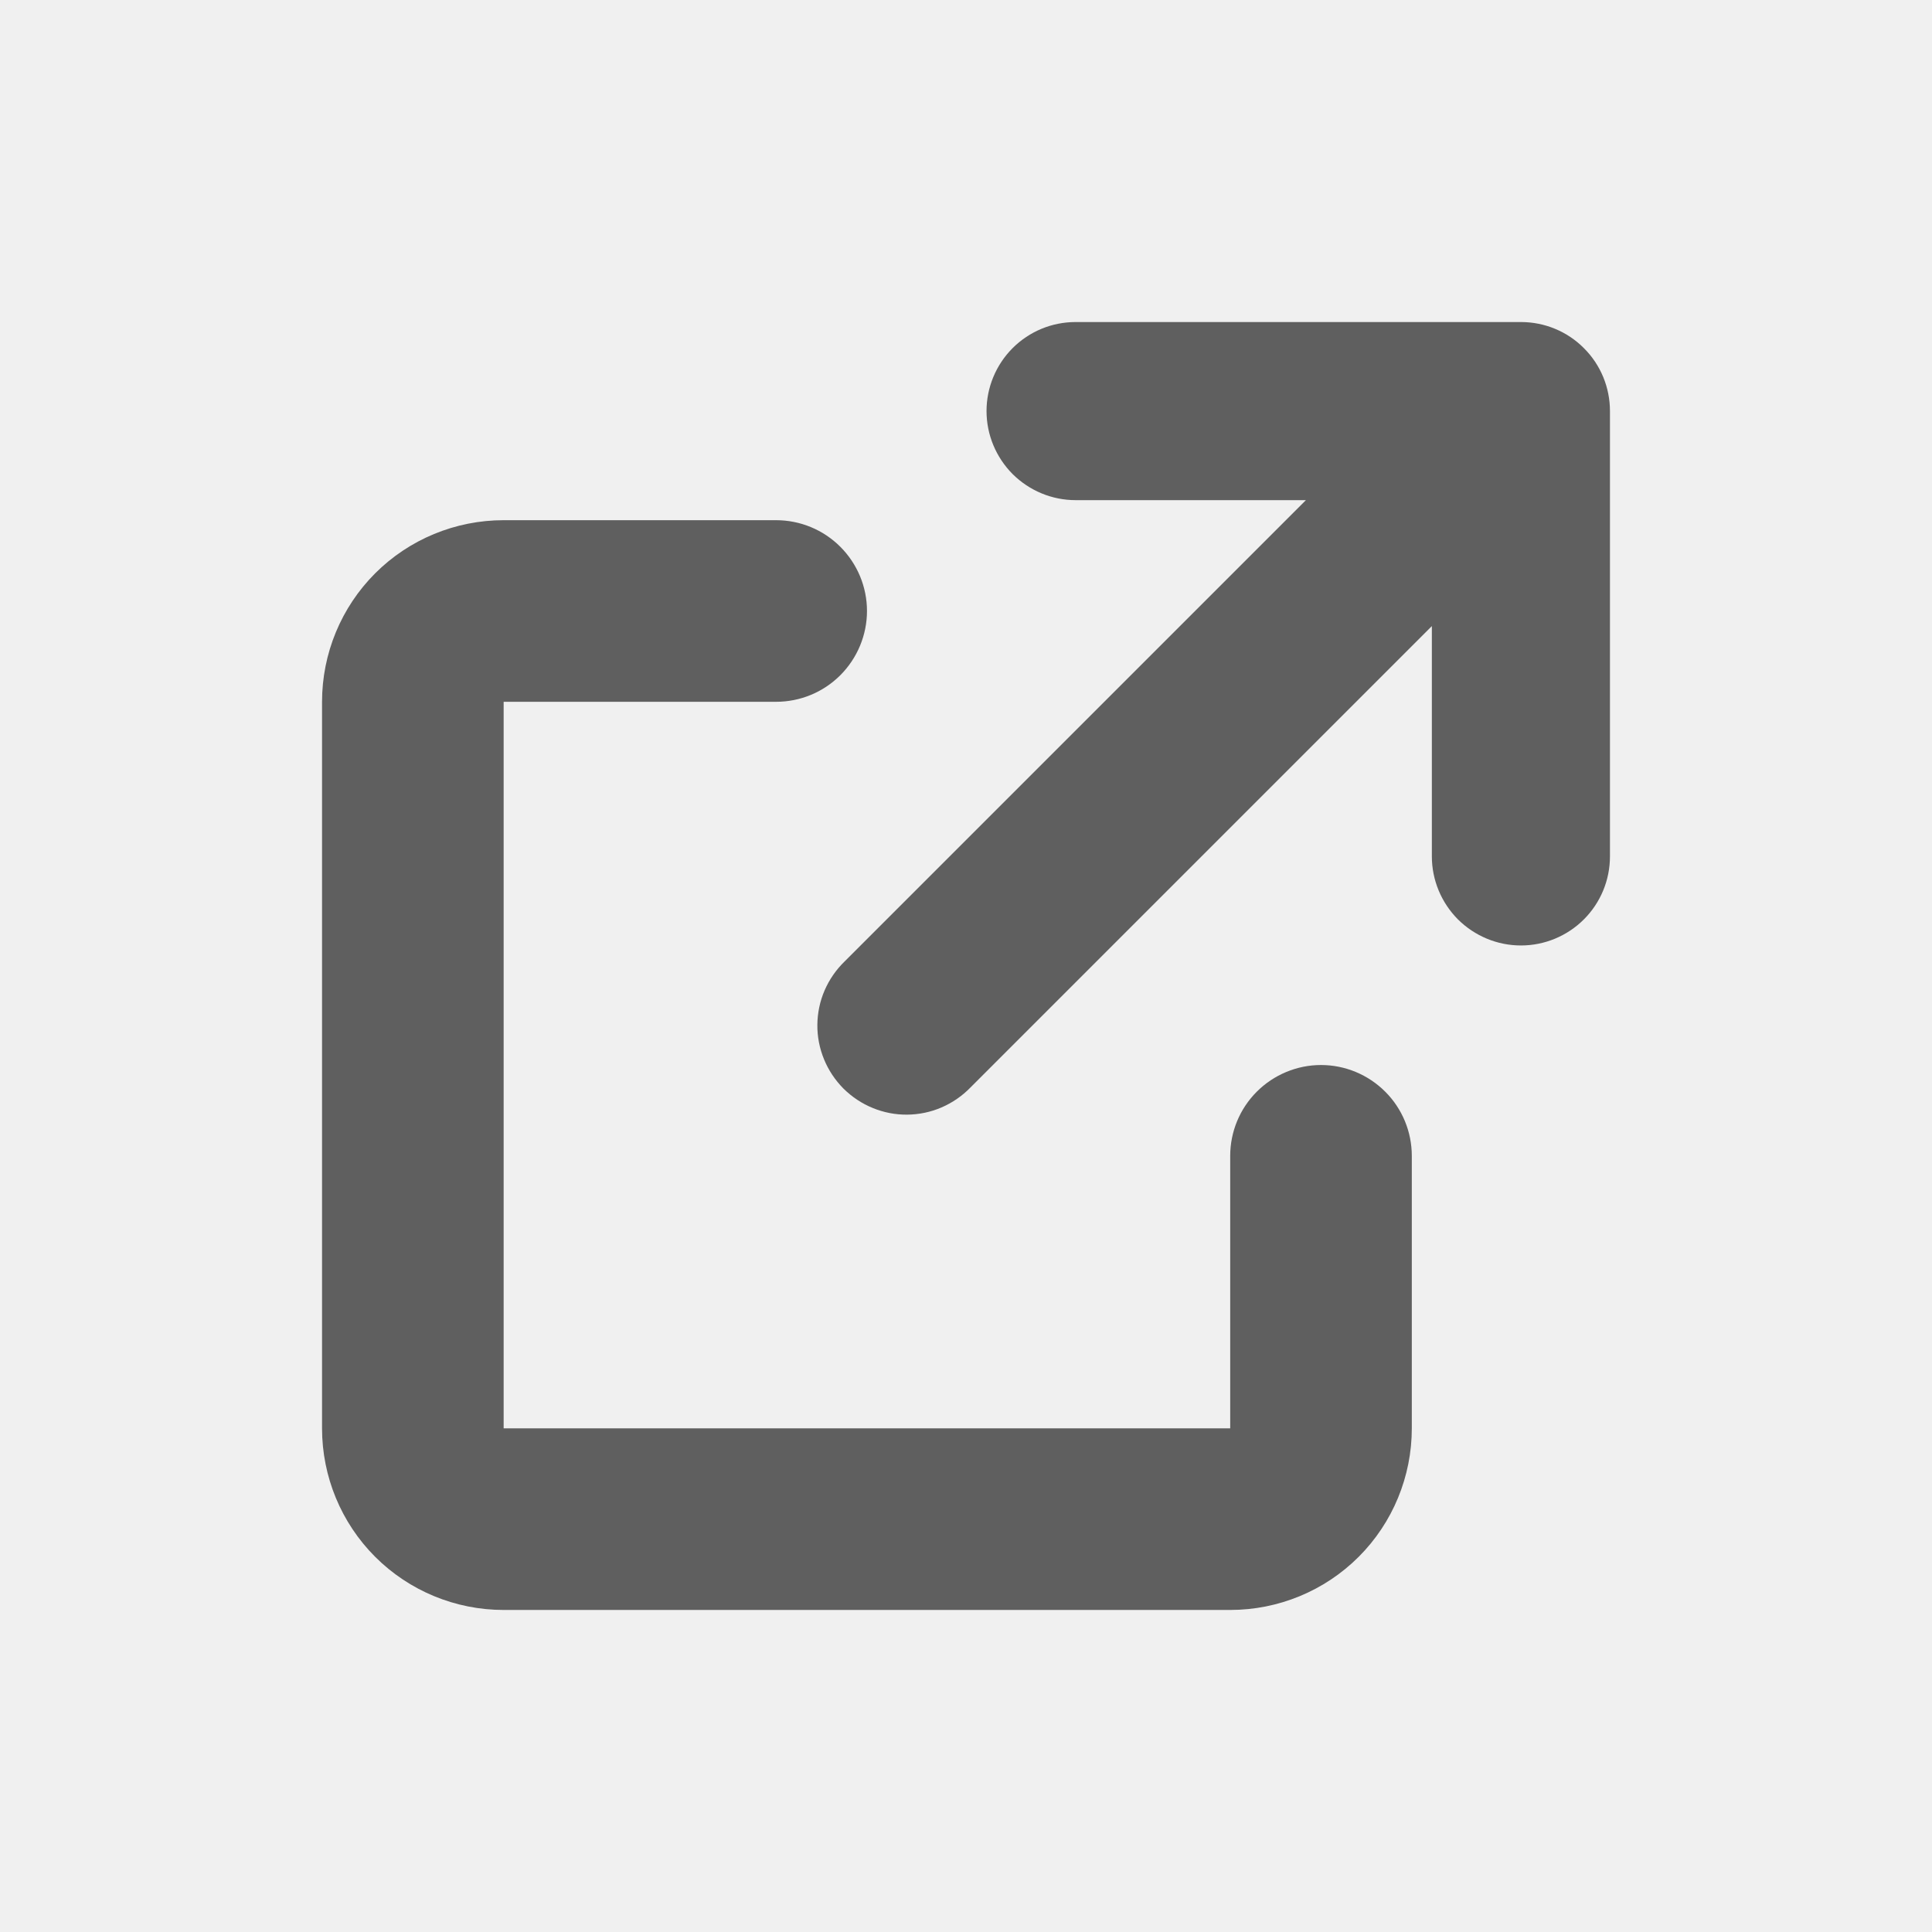
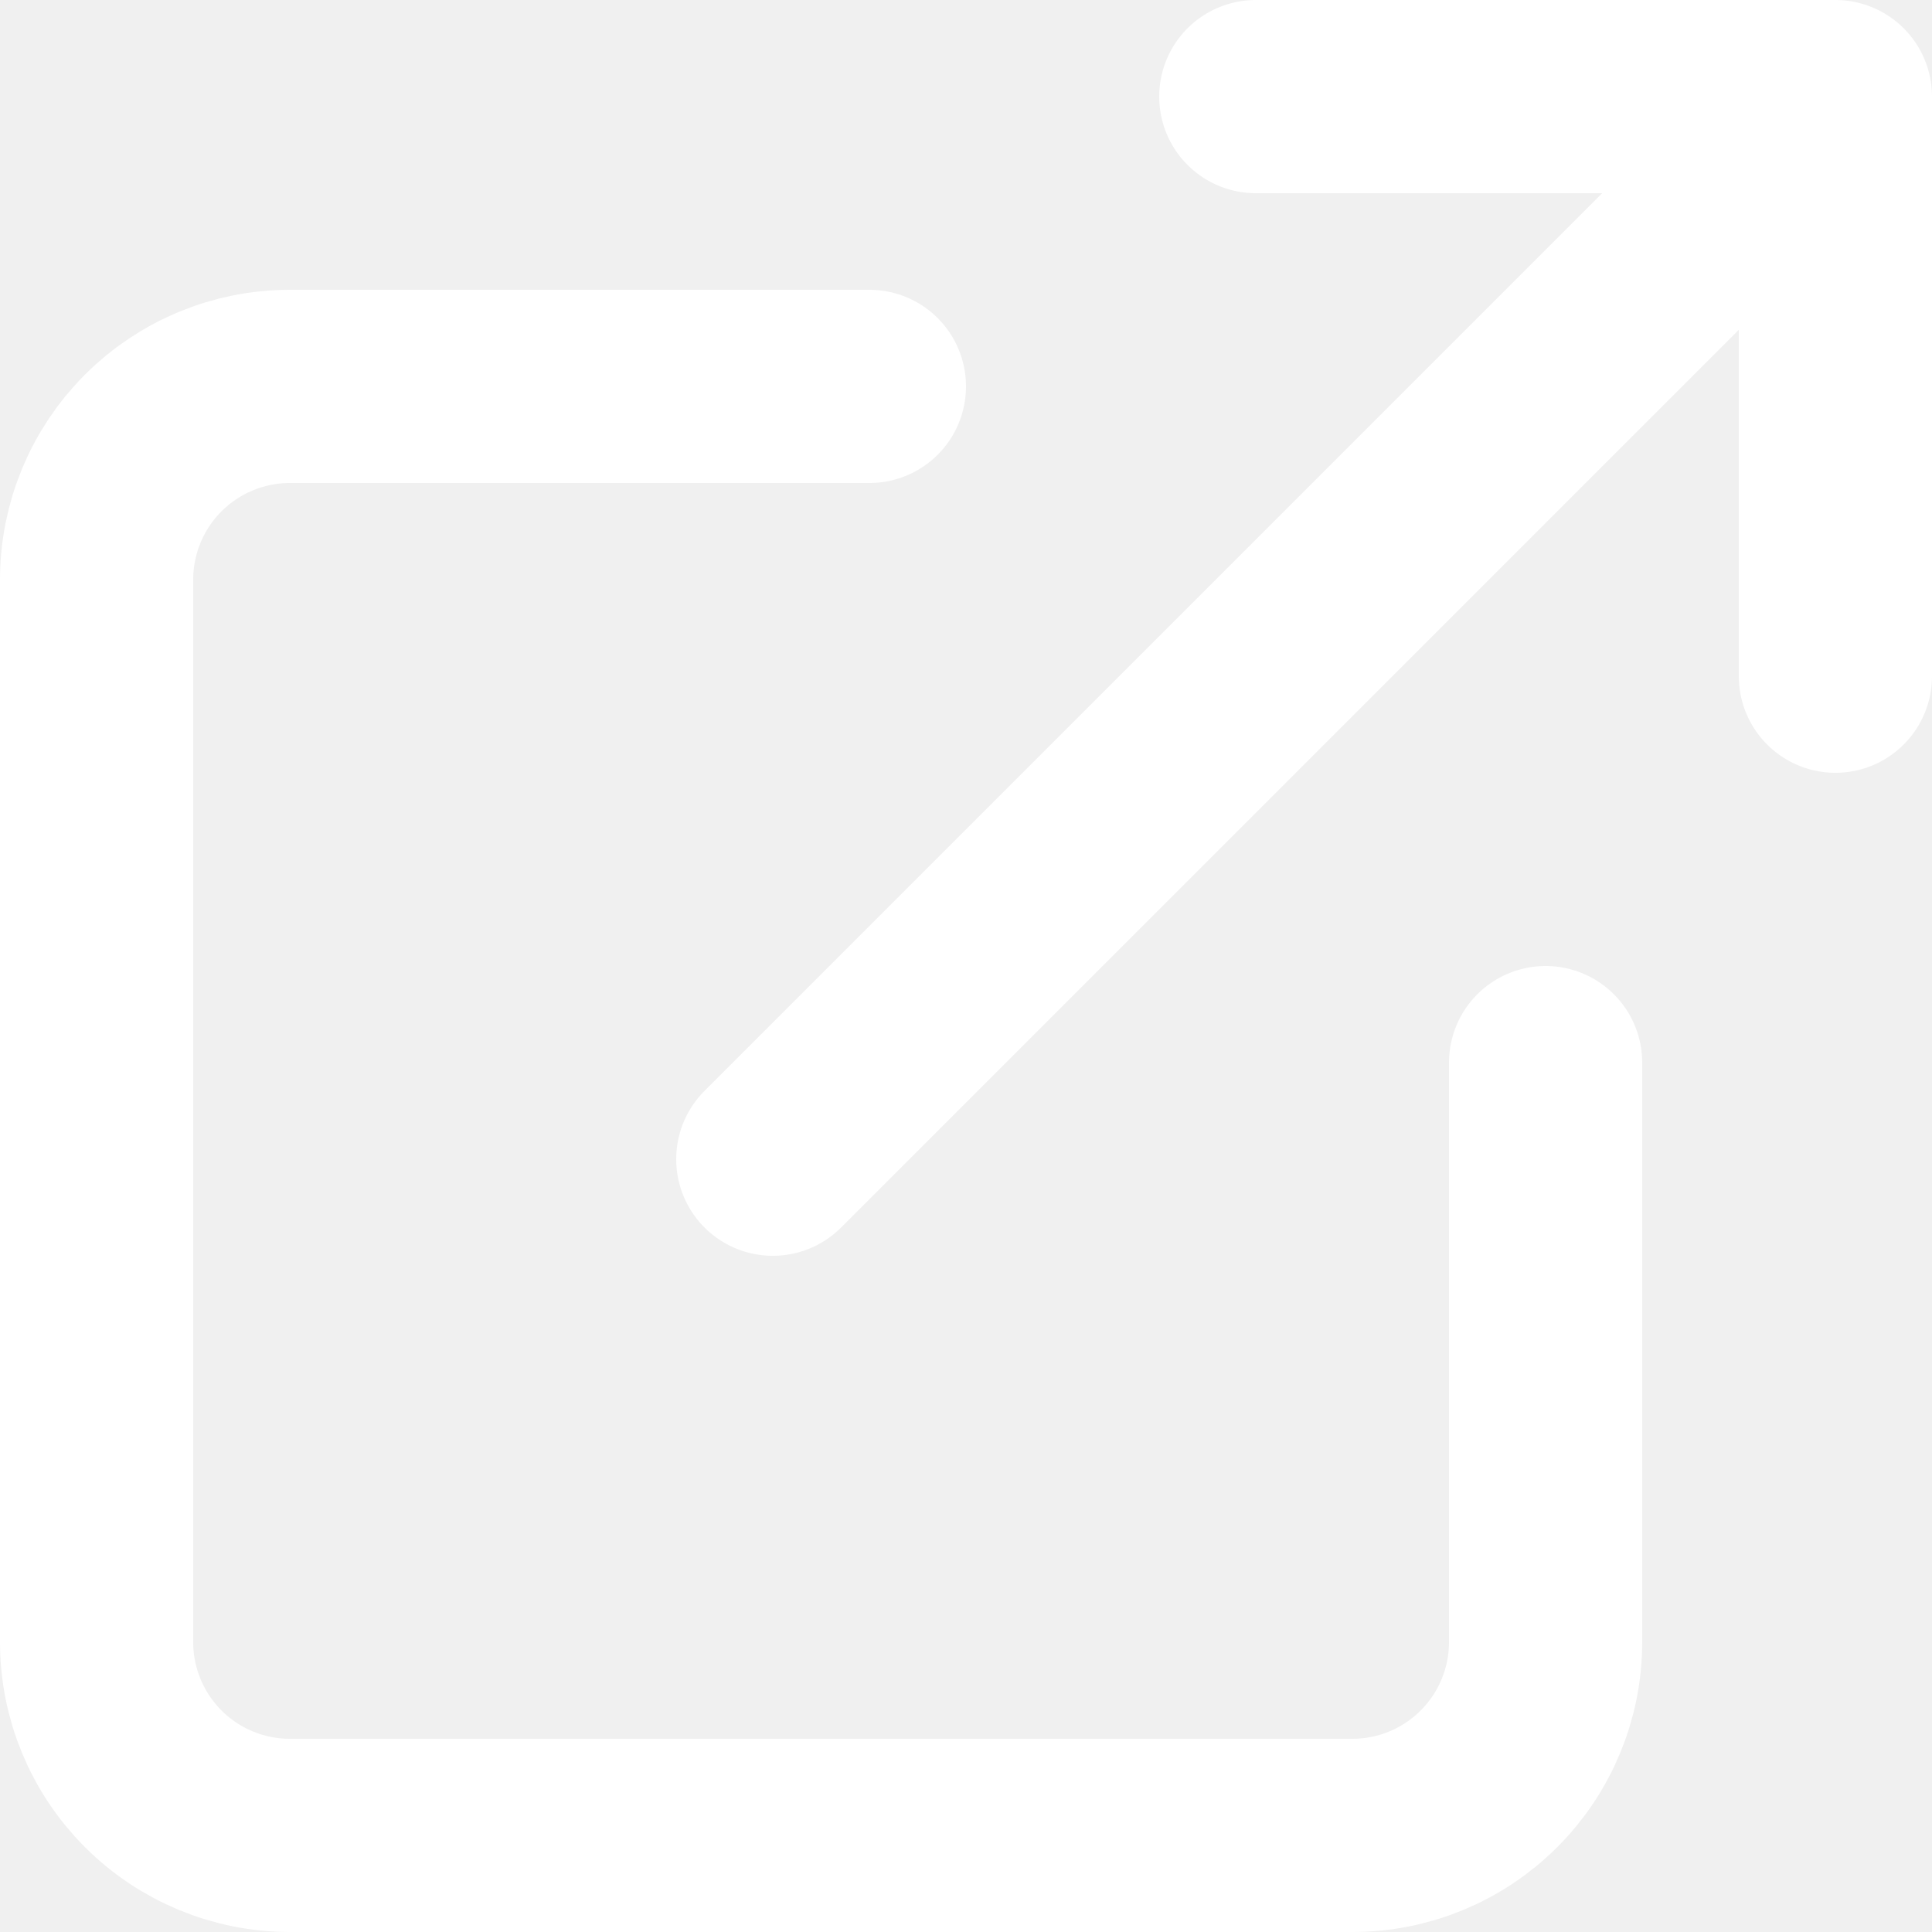
- <svg xmlns="http://www.w3.org/2000/svg" width="16" height="16" viewBox="0 0 16 16" fill="none">
-   <path d="M8.908 2.667C8.712 2.667 8.525 2.744 8.386 2.883C8.248 3.021 8.17 3.209 8.17 3.404C8.17 3.6 8.248 3.787 8.386 3.926C8.525 4.064 8.712 4.142 8.908 4.142H10.815L6.994 7.963C6.924 8.031 6.868 8.112 6.829 8.202C6.79 8.292 6.77 8.389 6.769 8.487C6.768 8.585 6.787 8.682 6.824 8.772C6.861 8.863 6.916 8.945 6.985 9.015C7.055 9.084 7.137 9.139 7.228 9.176C7.318 9.213 7.415 9.232 7.513 9.231C7.611 9.23 7.708 9.21 7.798 9.171C7.888 9.132 7.969 9.076 8.037 9.006L11.858 5.185V7.092C11.858 7.288 11.936 7.475 12.074 7.614C12.213 7.752 12.4 7.83 12.596 7.83C12.791 7.83 12.979 7.752 13.117 7.614C13.256 7.475 13.333 7.288 13.333 7.092V3.404C13.333 3.209 13.256 3.021 13.117 2.883C12.979 2.744 12.791 2.667 12.596 2.667H8.908Z" fill="#5f5f5f" />
-   <path d="M4.171 4.308C3.772 4.308 3.389 4.466 3.107 4.748C2.825 5.03 2.667 5.413 2.667 5.812V11.829C2.667 12.228 2.825 12.611 3.107 12.893C3.389 13.175 3.772 13.333 4.171 13.333H10.188C10.587 13.333 10.97 13.175 11.252 12.893C11.534 12.611 11.692 12.228 11.692 11.829V9.573C11.692 9.373 11.613 9.182 11.472 9.041C11.331 8.9 11.14 8.82 10.94 8.82C10.741 8.82 10.549 8.9 10.408 9.041C10.267 9.182 10.188 9.373 10.188 9.573V11.829H4.171V5.812H6.427C6.627 5.812 6.818 5.733 6.959 5.592C7.1 5.451 7.18 5.259 7.18 5.06C7.18 4.86 7.1 4.669 6.959 4.528C6.818 4.387 6.627 4.308 6.427 4.308H4.171Z" fill="#5f5f5f" />
+ <svg xmlns="http://www.w3.org/2000/svg" width="20" height="20" viewBox="0 0 20 20" fill="none">
+   <path d="M16 11V17C16 17.53 15.789 18.039 15.414 18.414C15.039 18.789 14.53 19 14 19H3C2.47 19 1.961 18.789 1.586 18.414C1.211 18.039 1 17.53 1 17V6C1 5.47 1.211 4.961 1.586 4.586C1.961 4.211 2.47 4 3 4H9M13 1H19V7M8 12L19 1" stroke="white" stroke-width="2" stroke-linecap="round" stroke-linejoin="round" />
</svg>
